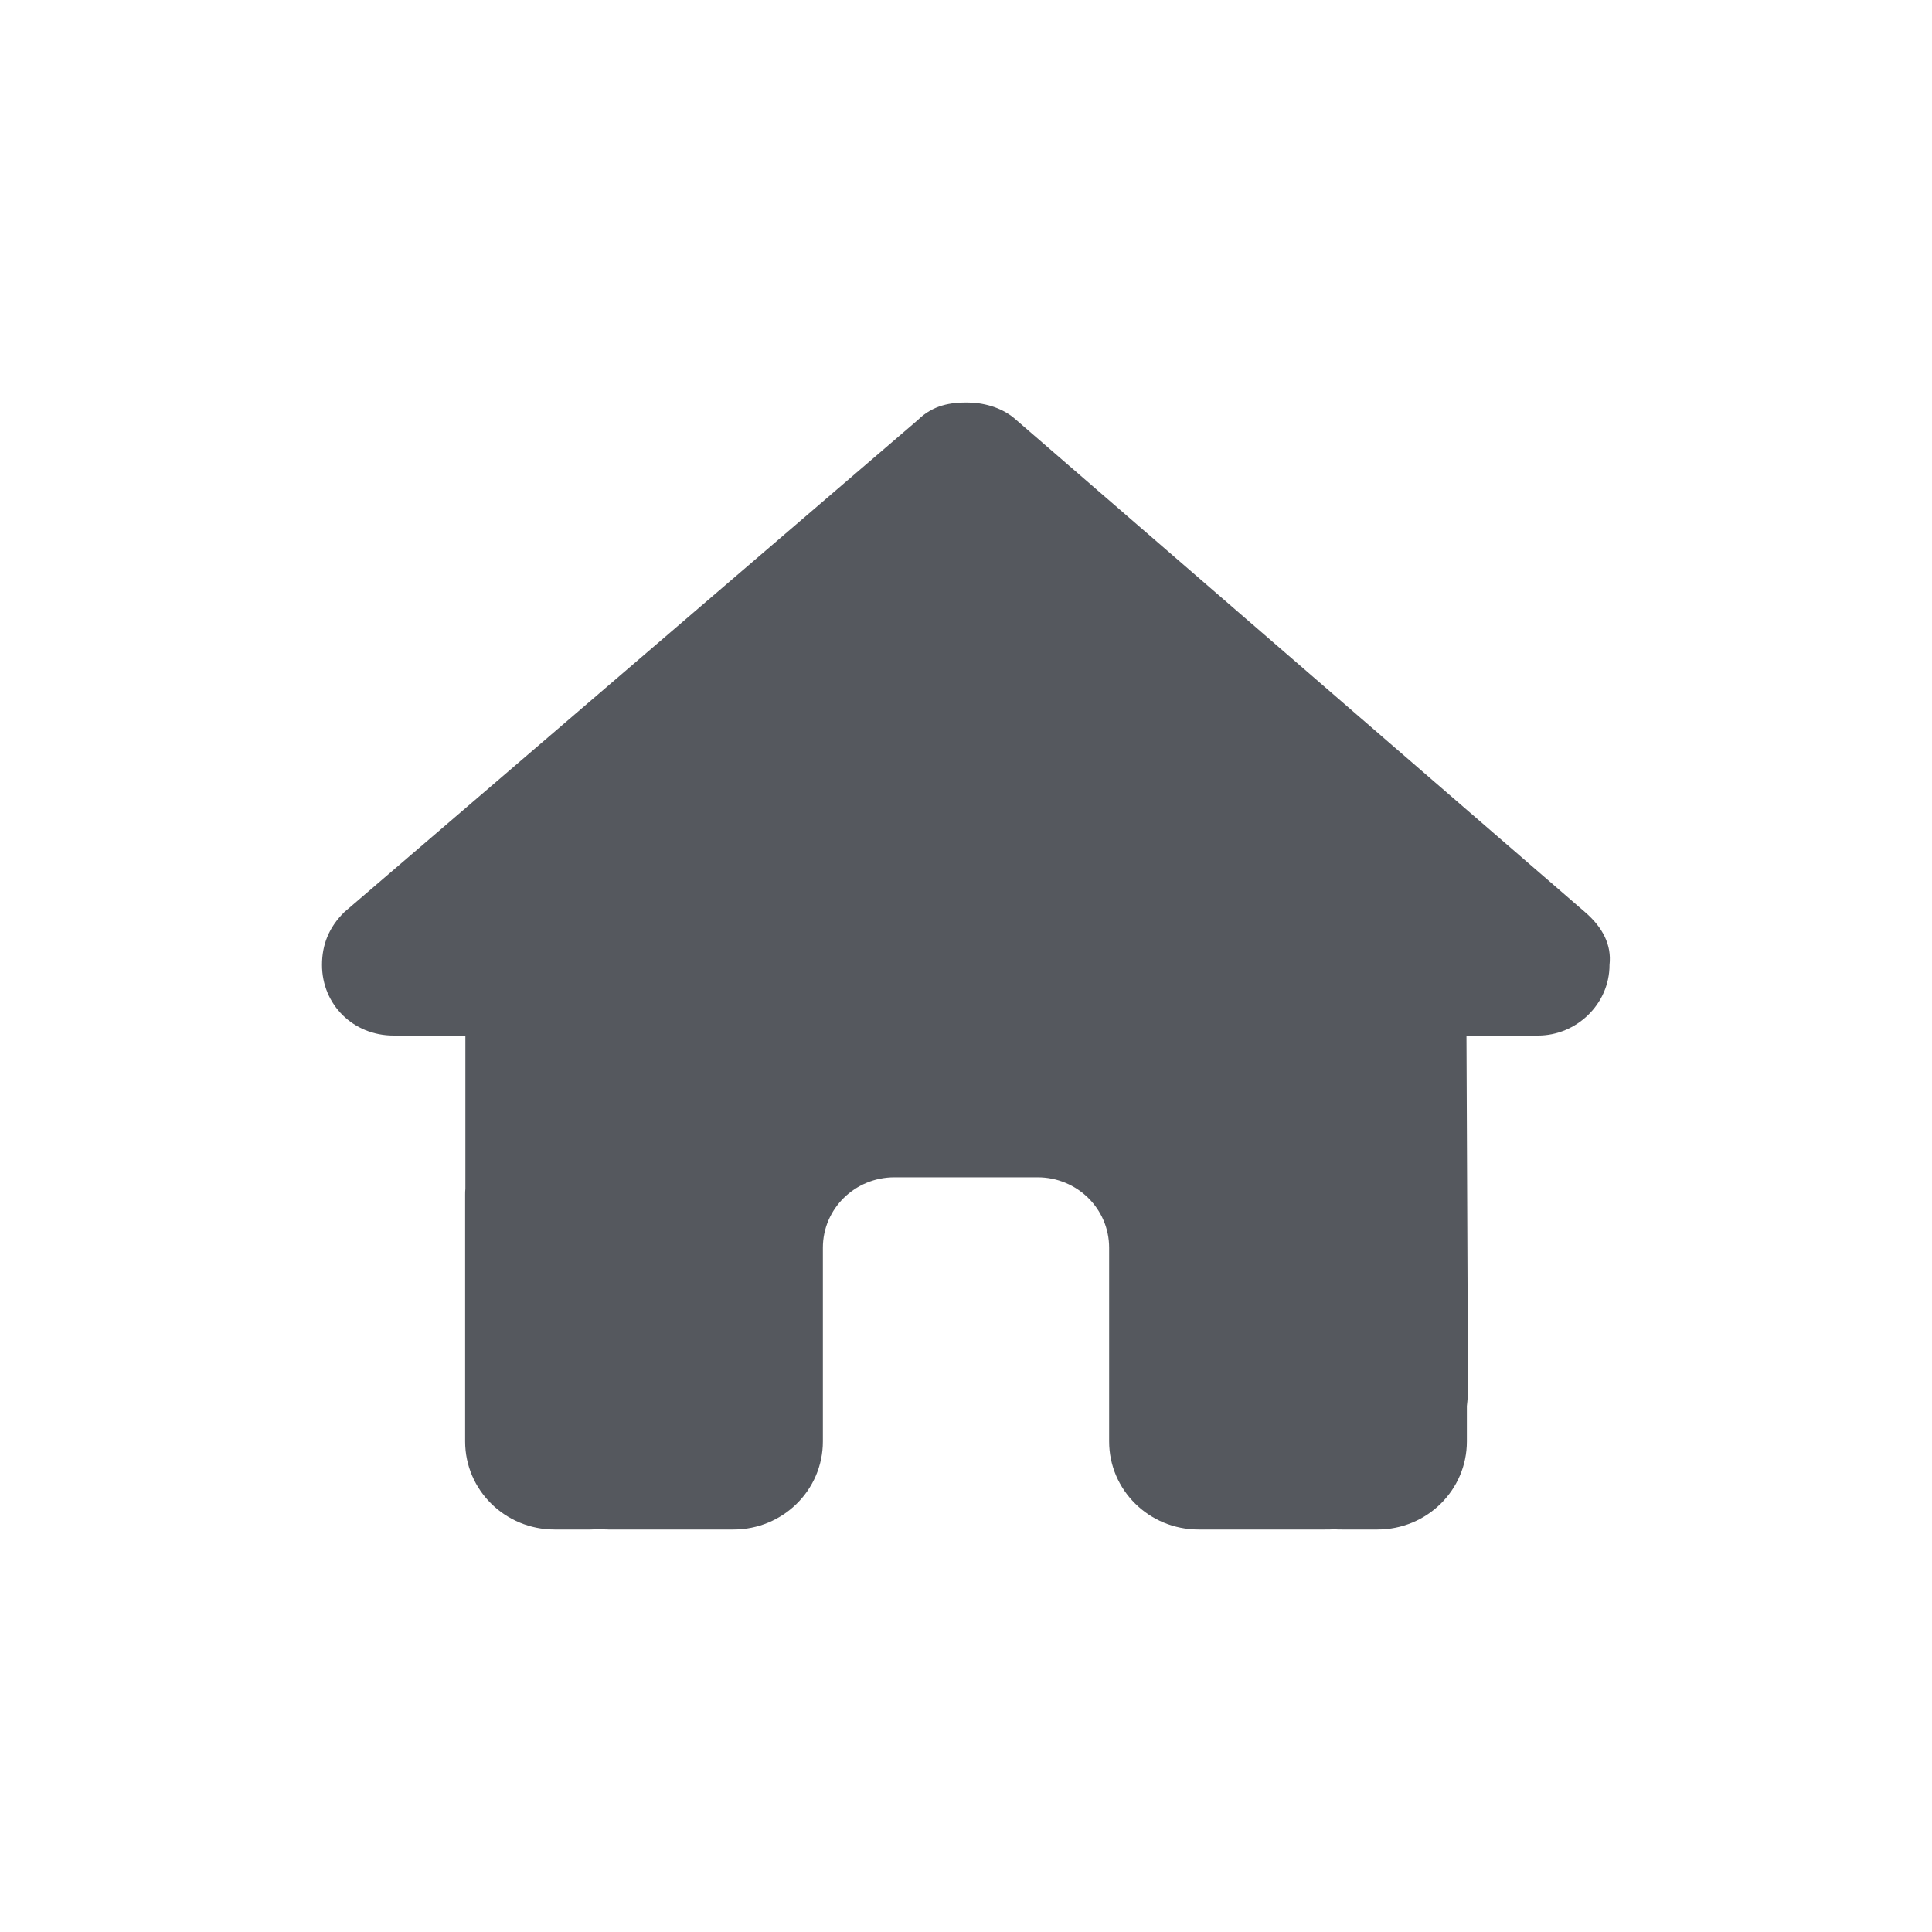
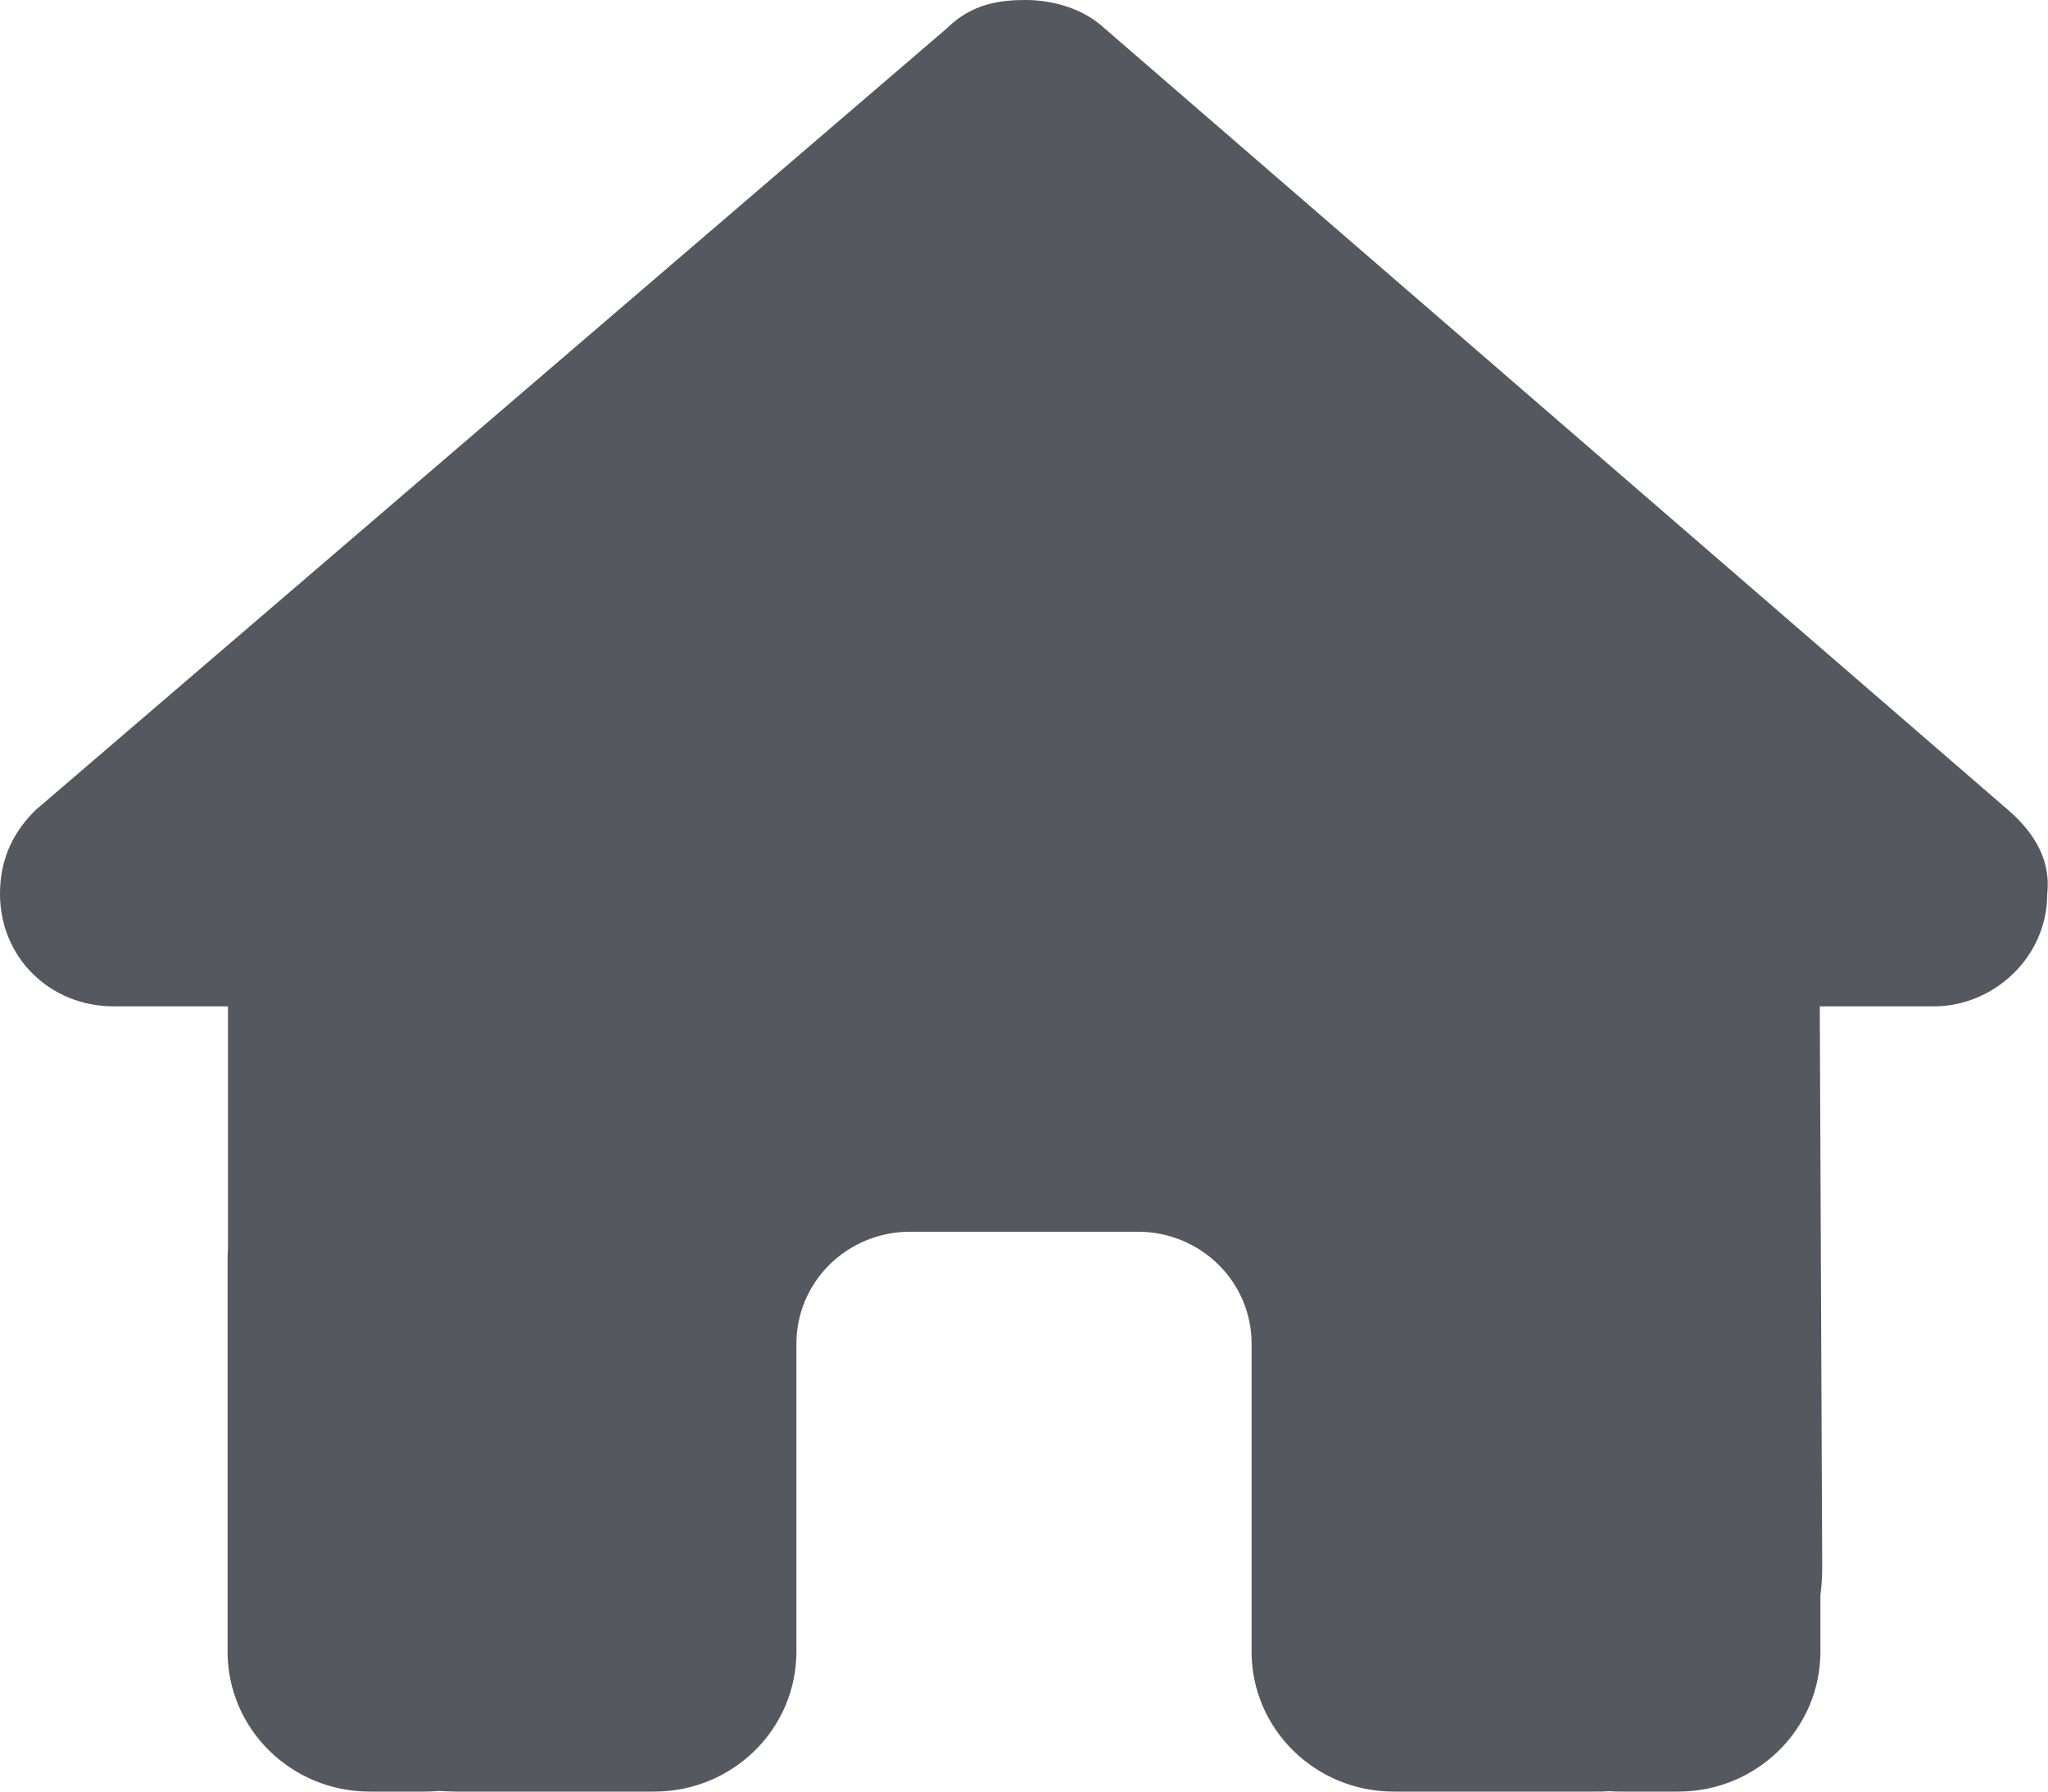
- <svg xmlns="http://www.w3.org/2000/svg" width="24" height="24" viewBox="0 0 24 24" fill="none">
-   <path d="M19.994 11.986C19.994 12.479 19.578 12.864 19.106 12.864H18.217L18.236 17.244C18.236 17.318 18.231 17.392 18.222 17.466V17.906C18.222 18.511 17.725 19 17.111 19H16.667C16.636 19 16.606 19 16.575 18.997C16.536 19 16.497 19 16.458 19H15.556H14.889C14.275 19 13.778 18.511 13.778 17.906V17.25V15.5C13.778 15.016 13.381 14.625 12.889 14.625H11.111C10.619 14.625 10.222 15.016 10.222 15.5V17.25V17.906C10.222 18.511 9.725 19 9.111 19H8.444H7.558C7.517 19 7.475 18.997 7.433 18.994C7.4 18.997 7.367 19 7.333 19H6.889C6.275 19 5.778 18.511 5.778 17.906V14.844C5.778 14.819 5.778 14.792 5.781 14.767V12.864H4.889C4.389 12.864 4 12.481 4 11.986C4 11.74 4.083 11.521 4.278 11.33L11.4 5.219C11.594 5.027 11.817 5 12.011 5C12.206 5 12.428 5.055 12.594 5.191L19.689 11.33C19.911 11.521 20.022 11.74 19.994 11.986Z" fill="#55585E" />
+ <svg xmlns="http://www.w3.org/2000/svg" width="16" height="14" viewBox="0 0 16 14" fill="none">
+   <path d="M15.994 6.986C15.994 7.479 15.578 7.864 15.106 7.864H14.217L14.236 12.245C14.236 12.318 14.231 12.392 14.222 12.466V12.906C14.222 13.511 13.725 14 13.111 14H12.667C12.636 14 12.606 14 12.575 13.997C12.536 14 12.497 14 12.458 14H11.556H10.889C10.275 14 9.778 13.511 9.778 12.906V12.25V10.5C9.778 10.016 9.381 9.625 8.889 9.625H7.111C6.619 9.625 6.222 10.016 6.222 10.5V12.25V12.906C6.222 13.511 5.725 14 5.111 14H4.444H3.558C3.517 14 3.475 13.997 3.433 13.995C3.4 13.997 3.367 14 3.333 14H2.889C2.275 14 1.778 13.511 1.778 12.906V9.844C1.778 9.819 1.778 9.792 1.781 9.767V7.864H0.889C0.389 7.864 0 7.481 0 6.986C0 6.74 0.083 6.521 0.278 6.33L7.4 0.219C7.594 0.027 7.817 0 8.011 0C8.206 0 8.428 0.055 8.594 0.191L15.689 6.33C15.911 6.521 16.022 6.74 15.994 6.986Z" fill="#55585E" />
</svg>
